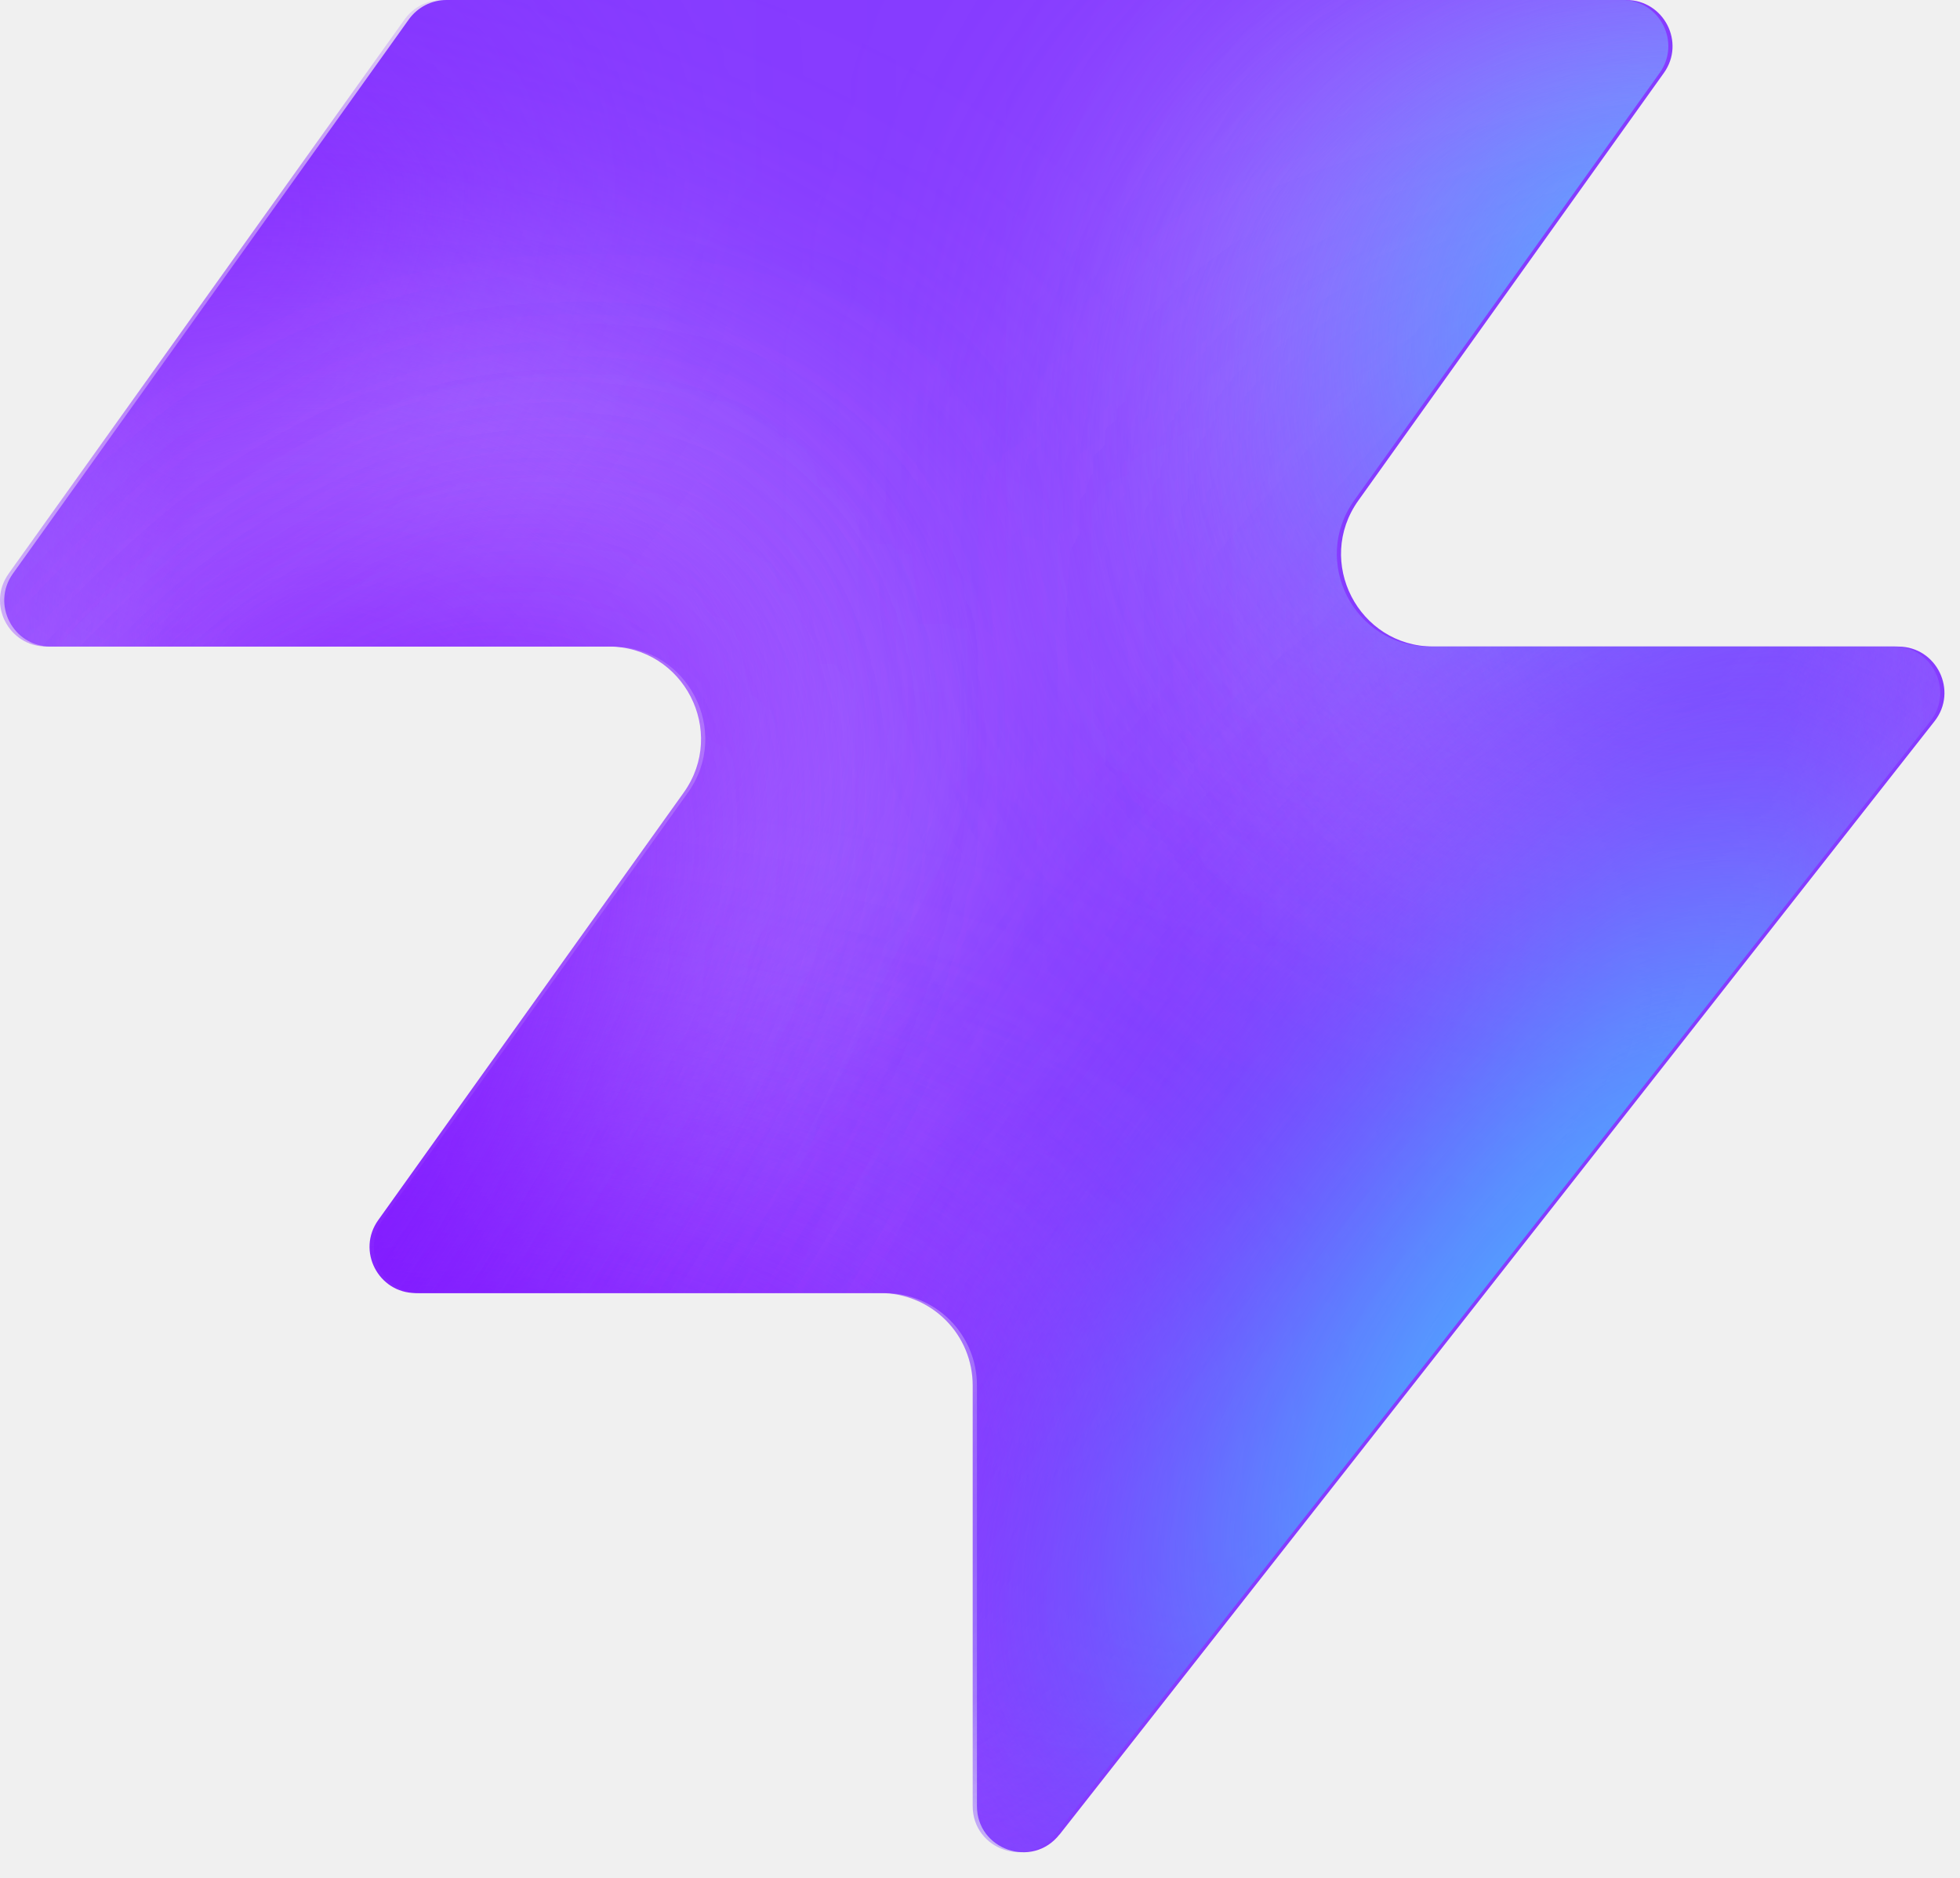
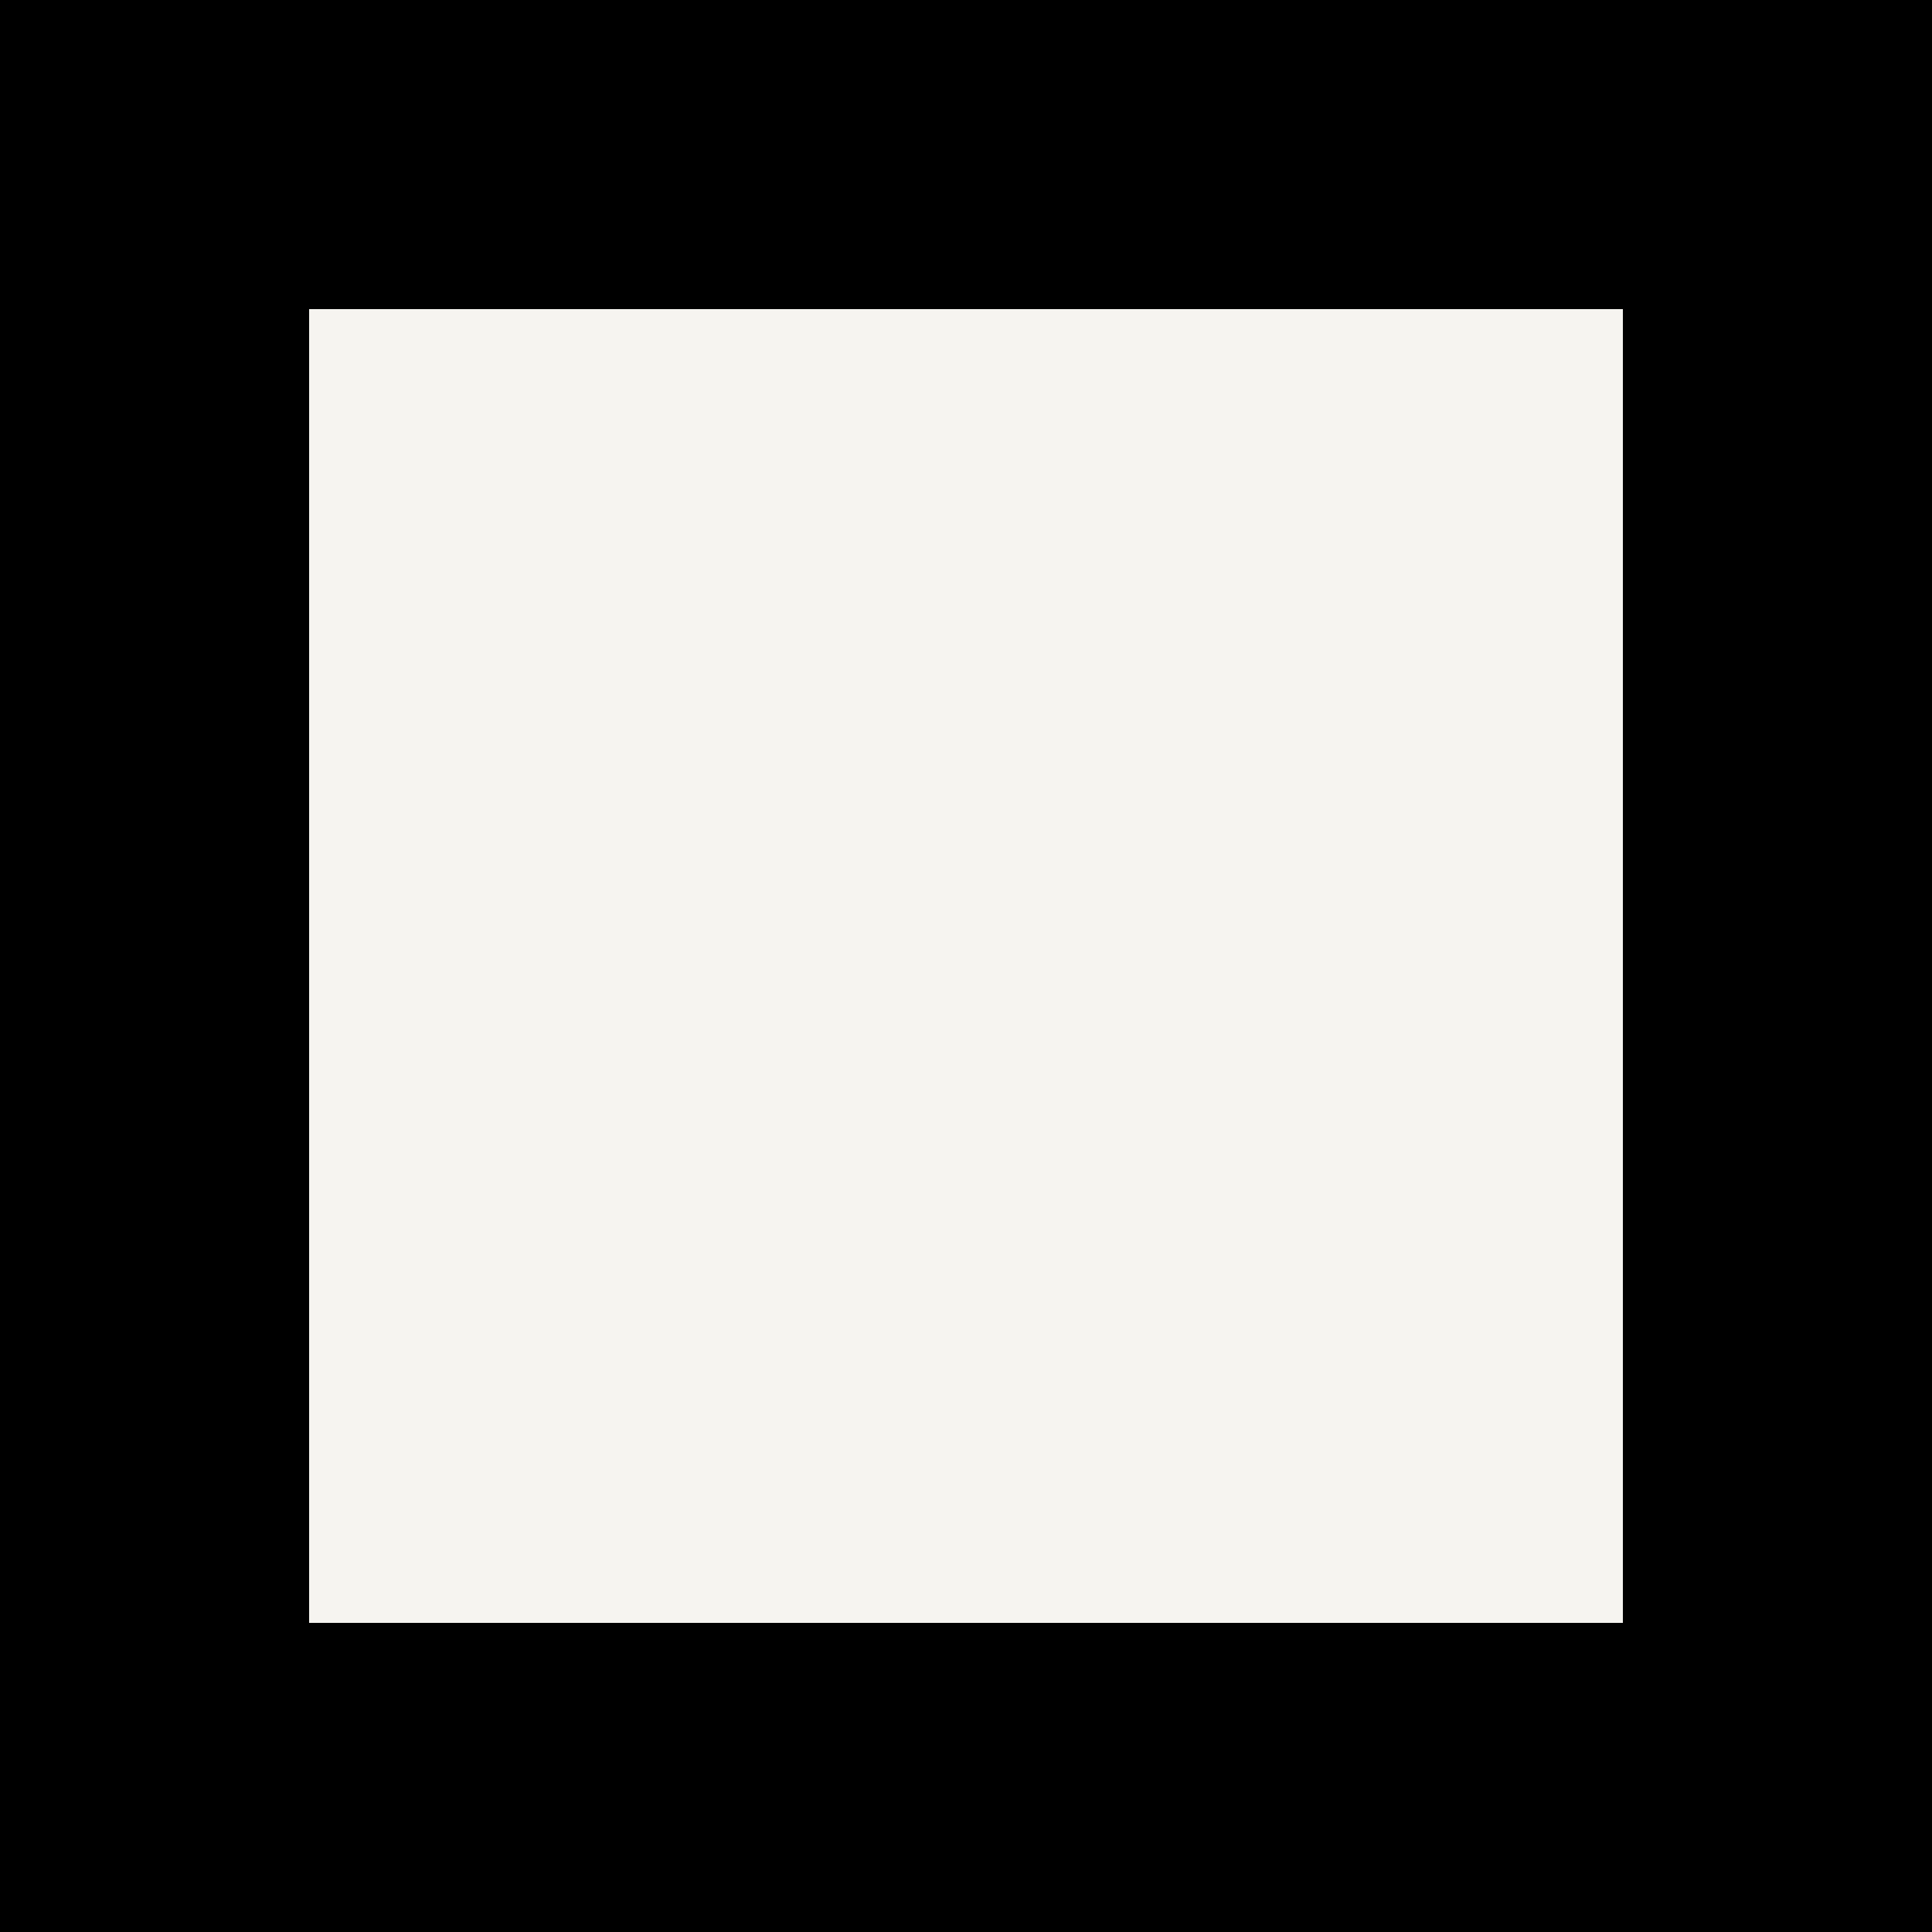
- <svg xmlns="http://www.w3.org/2000/svg" width="48" height="46" fill="none" viewBox="0 0 48 46">
-   <path fill="#863bff" d="M25.946 44.938c-.664.845-2.021.375-2.021-.698V33.937a2.26 2.26 0 0 0-2.262-2.262H10.287c-.92 0-1.456-1.04-.92-1.788l7.48-10.471c1.07-1.497 0-3.578-1.842-3.578H1.237c-.92 0-1.456-1.04-.92-1.788L10.013.474c.214-.297.556-.474.92-.474h28.894c.92 0 1.456 1.04.92 1.788l-7.48 10.471c-1.07 1.498 0 3.579 1.842 3.579h11.377c.943 0 1.473 1.088.89 1.83L25.947 44.94z" style="fill:#863bff;fill:color(display-p3 .525 .23 1);fill-opacity:1" />
-   <mask id="a" width="48" height="46" x="0" y="0" maskUnits="userSpaceOnUse" style="mask-type:alpha">
-     <path fill="#000" d="M25.842 44.938c-.664.844-2.021.375-2.021-.698V33.937a2.26 2.26 0 0 0-2.262-2.262H10.183c-.92 0-1.456-1.04-.92-1.788l7.48-10.471c1.07-1.498 0-3.579-1.842-3.579H1.133c-.92 0-1.456-1.04-.92-1.787L9.91.473c.214-.297.556-.474.92-.474h28.894c.92 0 1.456 1.04.92 1.788l-7.48 10.471c-1.07 1.498 0 3.578 1.842 3.578h11.377c.943 0 1.473 1.088.89 1.832L25.843 44.94z" style="fill:#000;fill-opacity:1" />
-   </mask>
-   <g mask="url(#a)">
-     <g filter="url(#b)">
-       <ellipse cx="5.508" cy="14.704" fill="#ede6ff" rx="5.508" ry="14.704" style="fill:#ede6ff;fill:color(display-p3 .927 .903 1);fill-opacity:1" transform="matrix(.00324 1 1 -.00324 -4.47 31.516)" />
-     </g>
-     <g filter="url(#c)">
-       <ellipse cx="10.399" cy="29.851" fill="#ede6ff" rx="10.399" ry="29.851" style="fill:#ede6ff;fill:color(display-p3 .927 .903 1);fill-opacity:1" transform="matrix(.00324 1 1 -.00324 -39.328 7.883)" />
-     </g>
-     <g filter="url(#d)">
-       <ellipse cx="5.508" cy="30.487" fill="#7e14ff" rx="5.508" ry="30.487" style="fill:#7e14ff;fill:color(display-p3 .492 .077 1);fill-opacity:1" transform="rotate(89.814 -25.913 -14.639)scale(1 -1)" />
-     </g>
-     <g filter="url(#e)">
-       <ellipse cx="5.508" cy="30.599" fill="#7e14ff" rx="5.508" ry="30.599" style="fill:#7e14ff;fill:color(display-p3 .492 .077 1);fill-opacity:1" transform="rotate(89.814 -32.644 -3.334)scale(1 -1)" />
-     </g>
-     <g filter="url(#f)">
-       <ellipse cx="5.508" cy="30.599" fill="#7e14ff" rx="5.508" ry="30.599" style="fill:#7e14ff;fill:color(display-p3 .492 .077 1);fill-opacity:1" transform="matrix(.00324 1 1 -.00324 -34.34 30.47)" />
-     </g>
-     <g filter="url(#g)">
-       <ellipse cx="14.072" cy="22.078" fill="#ede6ff" rx="14.072" ry="22.078" style="fill:#ede6ff;fill:color(display-p3 .927 .903 1);fill-opacity:1" transform="rotate(93.35 24.506 48.493)scale(-1 1)" />
-     </g>
-     <g filter="url(#h)">
-       <ellipse cx="3.47" cy="21.501" fill="#7e14ff" rx="3.47" ry="21.501" style="fill:#7e14ff;fill:color(display-p3 .492 .077 1);fill-opacity:1" transform="rotate(89.009 28.708 47.59)scale(-1 1)" />
-     </g>
-     <g filter="url(#i)">
-       <ellipse cx="3.47" cy="21.501" fill="#7e14ff" rx="3.47" ry="21.501" style="fill:#7e14ff;fill:color(display-p3 .492 .077 1);fill-opacity:1" transform="rotate(89.009 28.708 47.59)scale(-1 1)" />
-     </g>
-     <g filter="url(#j)">
-       <ellipse cx=".387" cy="8.972" fill="#7e14ff" rx="4.407" ry="29.108" style="fill:#7e14ff;fill:color(display-p3 .492 .077 1);fill-opacity:1" transform="rotate(39.51 .387 8.972)" />
-     </g>
-     <g filter="url(#k)">
-       <ellipse cx="47.523" cy="-6.092" fill="#7e14ff" rx="4.407" ry="29.108" style="fill:#7e14ff;fill:color(display-p3 .492 .077 1);fill-opacity:1" transform="rotate(37.892 47.523 -6.092)" />
-     </g>
-     <g filter="url(#l)">
-       <ellipse cx="41.412" cy="6.333" fill="#47bfff" rx="5.971" ry="9.665" style="fill:#47bfff;fill:color(display-p3 .28 .748 1);fill-opacity:1" transform="rotate(37.892 41.412 6.333)" />
-     </g>
-     <g filter="url(#m)">
-       <ellipse cx="-1.879" cy="38.332" fill="#7e14ff" rx="4.407" ry="29.108" style="fill:#7e14ff;fill:color(display-p3 .492 .077 1);fill-opacity:1" transform="rotate(37.892 -1.88 38.332)" />
-     </g>
-     <g filter="url(#n)">
-       <ellipse cx="-1.879" cy="38.332" fill="#7e14ff" rx="4.407" ry="29.108" style="fill:#7e14ff;fill:color(display-p3 .492 .077 1);fill-opacity:1" transform="rotate(37.892 -1.88 38.332)" />
-     </g>
-     <g filter="url(#o)">
-       <ellipse cx="35.651" cy="29.907" fill="#7e14ff" rx="4.407" ry="29.108" style="fill:#7e14ff;fill:color(display-p3 .492 .077 1);fill-opacity:1" transform="rotate(37.892 35.651 29.907)" />
-     </g>
-     <g filter="url(#p)">
-       <ellipse cx="38.418" cy="32.4" fill="#47bfff" rx="5.971" ry="15.297" style="fill:#47bfff;fill:color(display-p3 .28 .748 1);fill-opacity:1" transform="rotate(37.892 38.418 32.4)" />
-     </g>
-   </g>
-   <defs>
-     <filter id="b" width="60.045" height="41.654" x="-19.77" y="16.149" color-interpolation-filters="sRGB" filterUnits="userSpaceOnUse">
-       <feFlood flood-opacity="0" result="BackgroundImageFix" />
-       <feBlend in="SourceGraphic" in2="BackgroundImageFix" result="shape" />
-       <feGaussianBlur result="effect1_foregroundBlur_2002_17158" stdDeviation="7.659" />
-     </filter>
-     <filter id="c" width="90.34" height="51.437" x="-54.613" y="-7.533" color-interpolation-filters="sRGB" filterUnits="userSpaceOnUse">
-       <feFlood flood-opacity="0" result="BackgroundImageFix" />
-       <feBlend in="SourceGraphic" in2="BackgroundImageFix" result="shape" />
-       <feGaussianBlur result="effect1_foregroundBlur_2002_17158" stdDeviation="7.659" />
-     </filter>
-     <filter id="d" width="79.355" height="29.4" x="-49.64" y="2.03" color-interpolation-filters="sRGB" filterUnits="userSpaceOnUse">
-       <feFlood flood-opacity="0" result="BackgroundImageFix" />
-       <feBlend in="SourceGraphic" in2="BackgroundImageFix" result="shape" />
-       <feGaussianBlur result="effect1_foregroundBlur_2002_17158" stdDeviation="4.596" />
-     </filter>
-     <filter id="e" width="79.579" height="29.4" x="-45.045" y="20.029" color-interpolation-filters="sRGB" filterUnits="userSpaceOnUse">
-       <feFlood flood-opacity="0" result="BackgroundImageFix" />
-       <feBlend in="SourceGraphic" in2="BackgroundImageFix" result="shape" />
-       <feGaussianBlur result="effect1_foregroundBlur_2002_17158" stdDeviation="4.596" />
-     </filter>
-     <filter id="f" width="79.579" height="29.4" x="-43.513" y="21.178" color-interpolation-filters="sRGB" filterUnits="userSpaceOnUse">
-       <feFlood flood-opacity="0" result="BackgroundImageFix" />
-       <feBlend in="SourceGraphic" in2="BackgroundImageFix" result="shape" />
-       <feGaussianBlur result="effect1_foregroundBlur_2002_17158" stdDeviation="4.596" />
-     </filter>
-     <filter id="g" width="74.749" height="58.852" x="15.756" y="-17.901" color-interpolation-filters="sRGB" filterUnits="userSpaceOnUse">
-       <feFlood flood-opacity="0" result="BackgroundImageFix" />
-       <feBlend in="SourceGraphic" in2="BackgroundImageFix" result="shape" />
-       <feGaussianBlur result="effect1_foregroundBlur_2002_17158" stdDeviation="7.659" />
-     </filter>
-     <filter id="h" width="61.377" height="25.362" x="23.548" y="2.284" color-interpolation-filters="sRGB" filterUnits="userSpaceOnUse">
-       <feFlood flood-opacity="0" result="BackgroundImageFix" />
-       <feBlend in="SourceGraphic" in2="BackgroundImageFix" result="shape" />
-       <feGaussianBlur result="effect1_foregroundBlur_2002_17158" stdDeviation="4.596" />
-     </filter>
-     <filter id="i" width="61.377" height="25.362" x="23.548" y="2.284" color-interpolation-filters="sRGB" filterUnits="userSpaceOnUse">
-       <feFlood flood-opacity="0" result="BackgroundImageFix" />
-       <feBlend in="SourceGraphic" in2="BackgroundImageFix" result="shape" />
-       <feGaussianBlur result="effect1_foregroundBlur_2002_17158" stdDeviation="4.596" />
-     </filter>
-     <filter id="j" width="56.045" height="63.649" x="-27.636" y="-22.853" color-interpolation-filters="sRGB" filterUnits="userSpaceOnUse">
-       <feFlood flood-opacity="0" result="BackgroundImageFix" />
-       <feBlend in="SourceGraphic" in2="BackgroundImageFix" result="shape" />
-       <feGaussianBlur result="effect1_foregroundBlur_2002_17158" stdDeviation="4.596" />
-     </filter>
-     <filter id="k" width="54.814" height="64.646" x="20.116" y="-38.415" color-interpolation-filters="sRGB" filterUnits="userSpaceOnUse">
-       <feFlood flood-opacity="0" result="BackgroundImageFix" />
-       <feBlend in="SourceGraphic" in2="BackgroundImageFix" result="shape" />
-       <feGaussianBlur result="effect1_foregroundBlur_2002_17158" stdDeviation="4.596" />
-     </filter>
-     <filter id="l" width="33.541" height="35.313" x="24.641" y="-11.323" color-interpolation-filters="sRGB" filterUnits="userSpaceOnUse">
-       <feFlood flood-opacity="0" result="BackgroundImageFix" />
-       <feBlend in="SourceGraphic" in2="BackgroundImageFix" result="shape" />
-       <feGaussianBlur result="effect1_foregroundBlur_2002_17158" stdDeviation="4.596" />
-     </filter>
-     <filter id="m" width="54.814" height="64.646" x="-29.286" y="6.009" color-interpolation-filters="sRGB" filterUnits="userSpaceOnUse">
-       <feFlood flood-opacity="0" result="BackgroundImageFix" />
-       <feBlend in="SourceGraphic" in2="BackgroundImageFix" result="shape" />
-       <feGaussianBlur result="effect1_foregroundBlur_2002_17158" stdDeviation="4.596" />
-     </filter>
-     <filter id="n" width="54.814" height="64.646" x="-29.286" y="6.009" color-interpolation-filters="sRGB" filterUnits="userSpaceOnUse">
-       <feFlood flood-opacity="0" result="BackgroundImageFix" />
-       <feBlend in="SourceGraphic" in2="BackgroundImageFix" result="shape" />
-       <feGaussianBlur result="effect1_foregroundBlur_2002_17158" stdDeviation="4.596" />
-     </filter>
-     <filter id="o" width="54.814" height="64.646" x="8.244" y="-2.416" color-interpolation-filters="sRGB" filterUnits="userSpaceOnUse">
-       <feFlood flood-opacity="0" result="BackgroundImageFix" />
-       <feBlend in="SourceGraphic" in2="BackgroundImageFix" result="shape" />
-       <feGaussianBlur result="effect1_foregroundBlur_2002_17158" stdDeviation="4.596" />
-     </filter>
-     <filter id="p" width="39.409" height="43.623" x="18.713" y="10.588" color-interpolation-filters="sRGB" filterUnits="userSpaceOnUse">
-       <feFlood flood-opacity="0" result="BackgroundImageFix" />
-       <feBlend in="SourceGraphic" in2="BackgroundImageFix" result="shape" />
-       <feGaussianBlur result="effect1_foregroundBlur_2002_17158" stdDeviation="4.596" />
-     </filter>
-   </defs>
+ <svg xmlns="http://www.w3.org/2000/svg" viewBox="0 0 100 100">
+   <style>
+     .outer { fill: #000000; }
+     .inner { fill: #F6F4F0; }
+     @media (prefers-color-scheme: light) {
+       .outer { fill: #18181b; }
+       .inner { fill: #ffffff; }
+     }
+   </style>
+   <rect class="outer" x="0" y="0" width="100" height="100" />
+   <rect class="inner" x="16" y="16" width="68" height="68" />
</svg>
